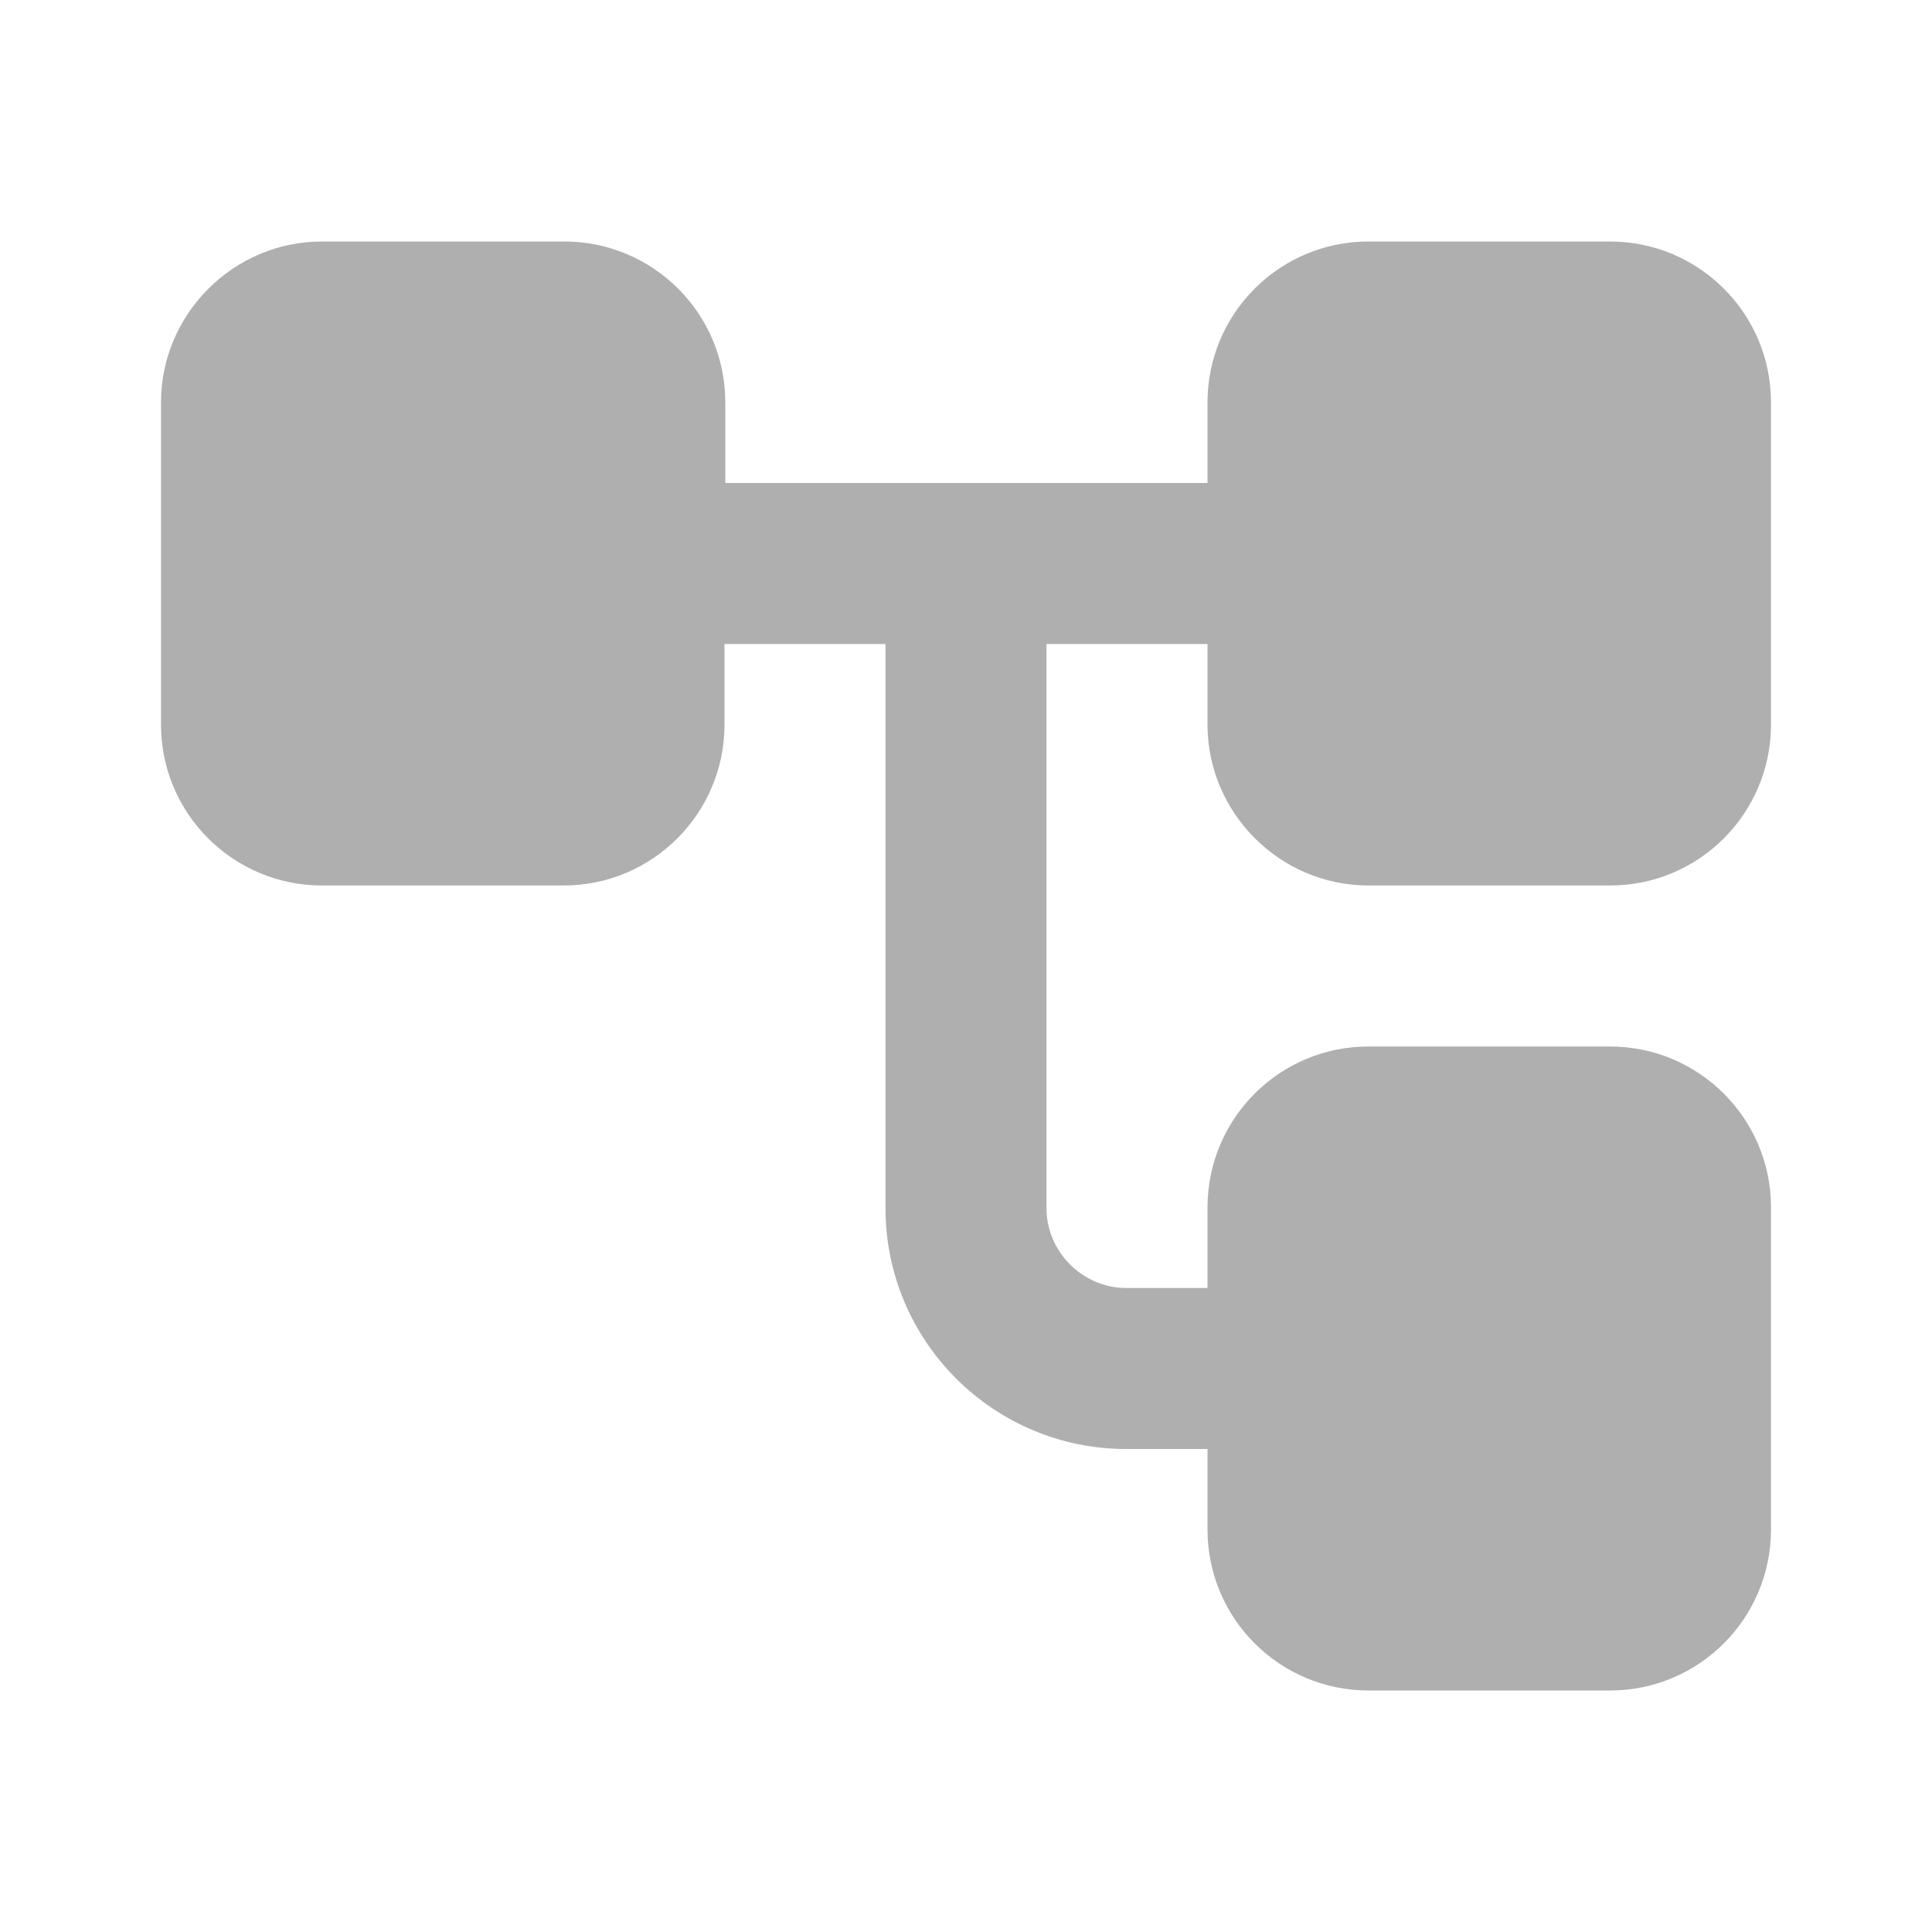
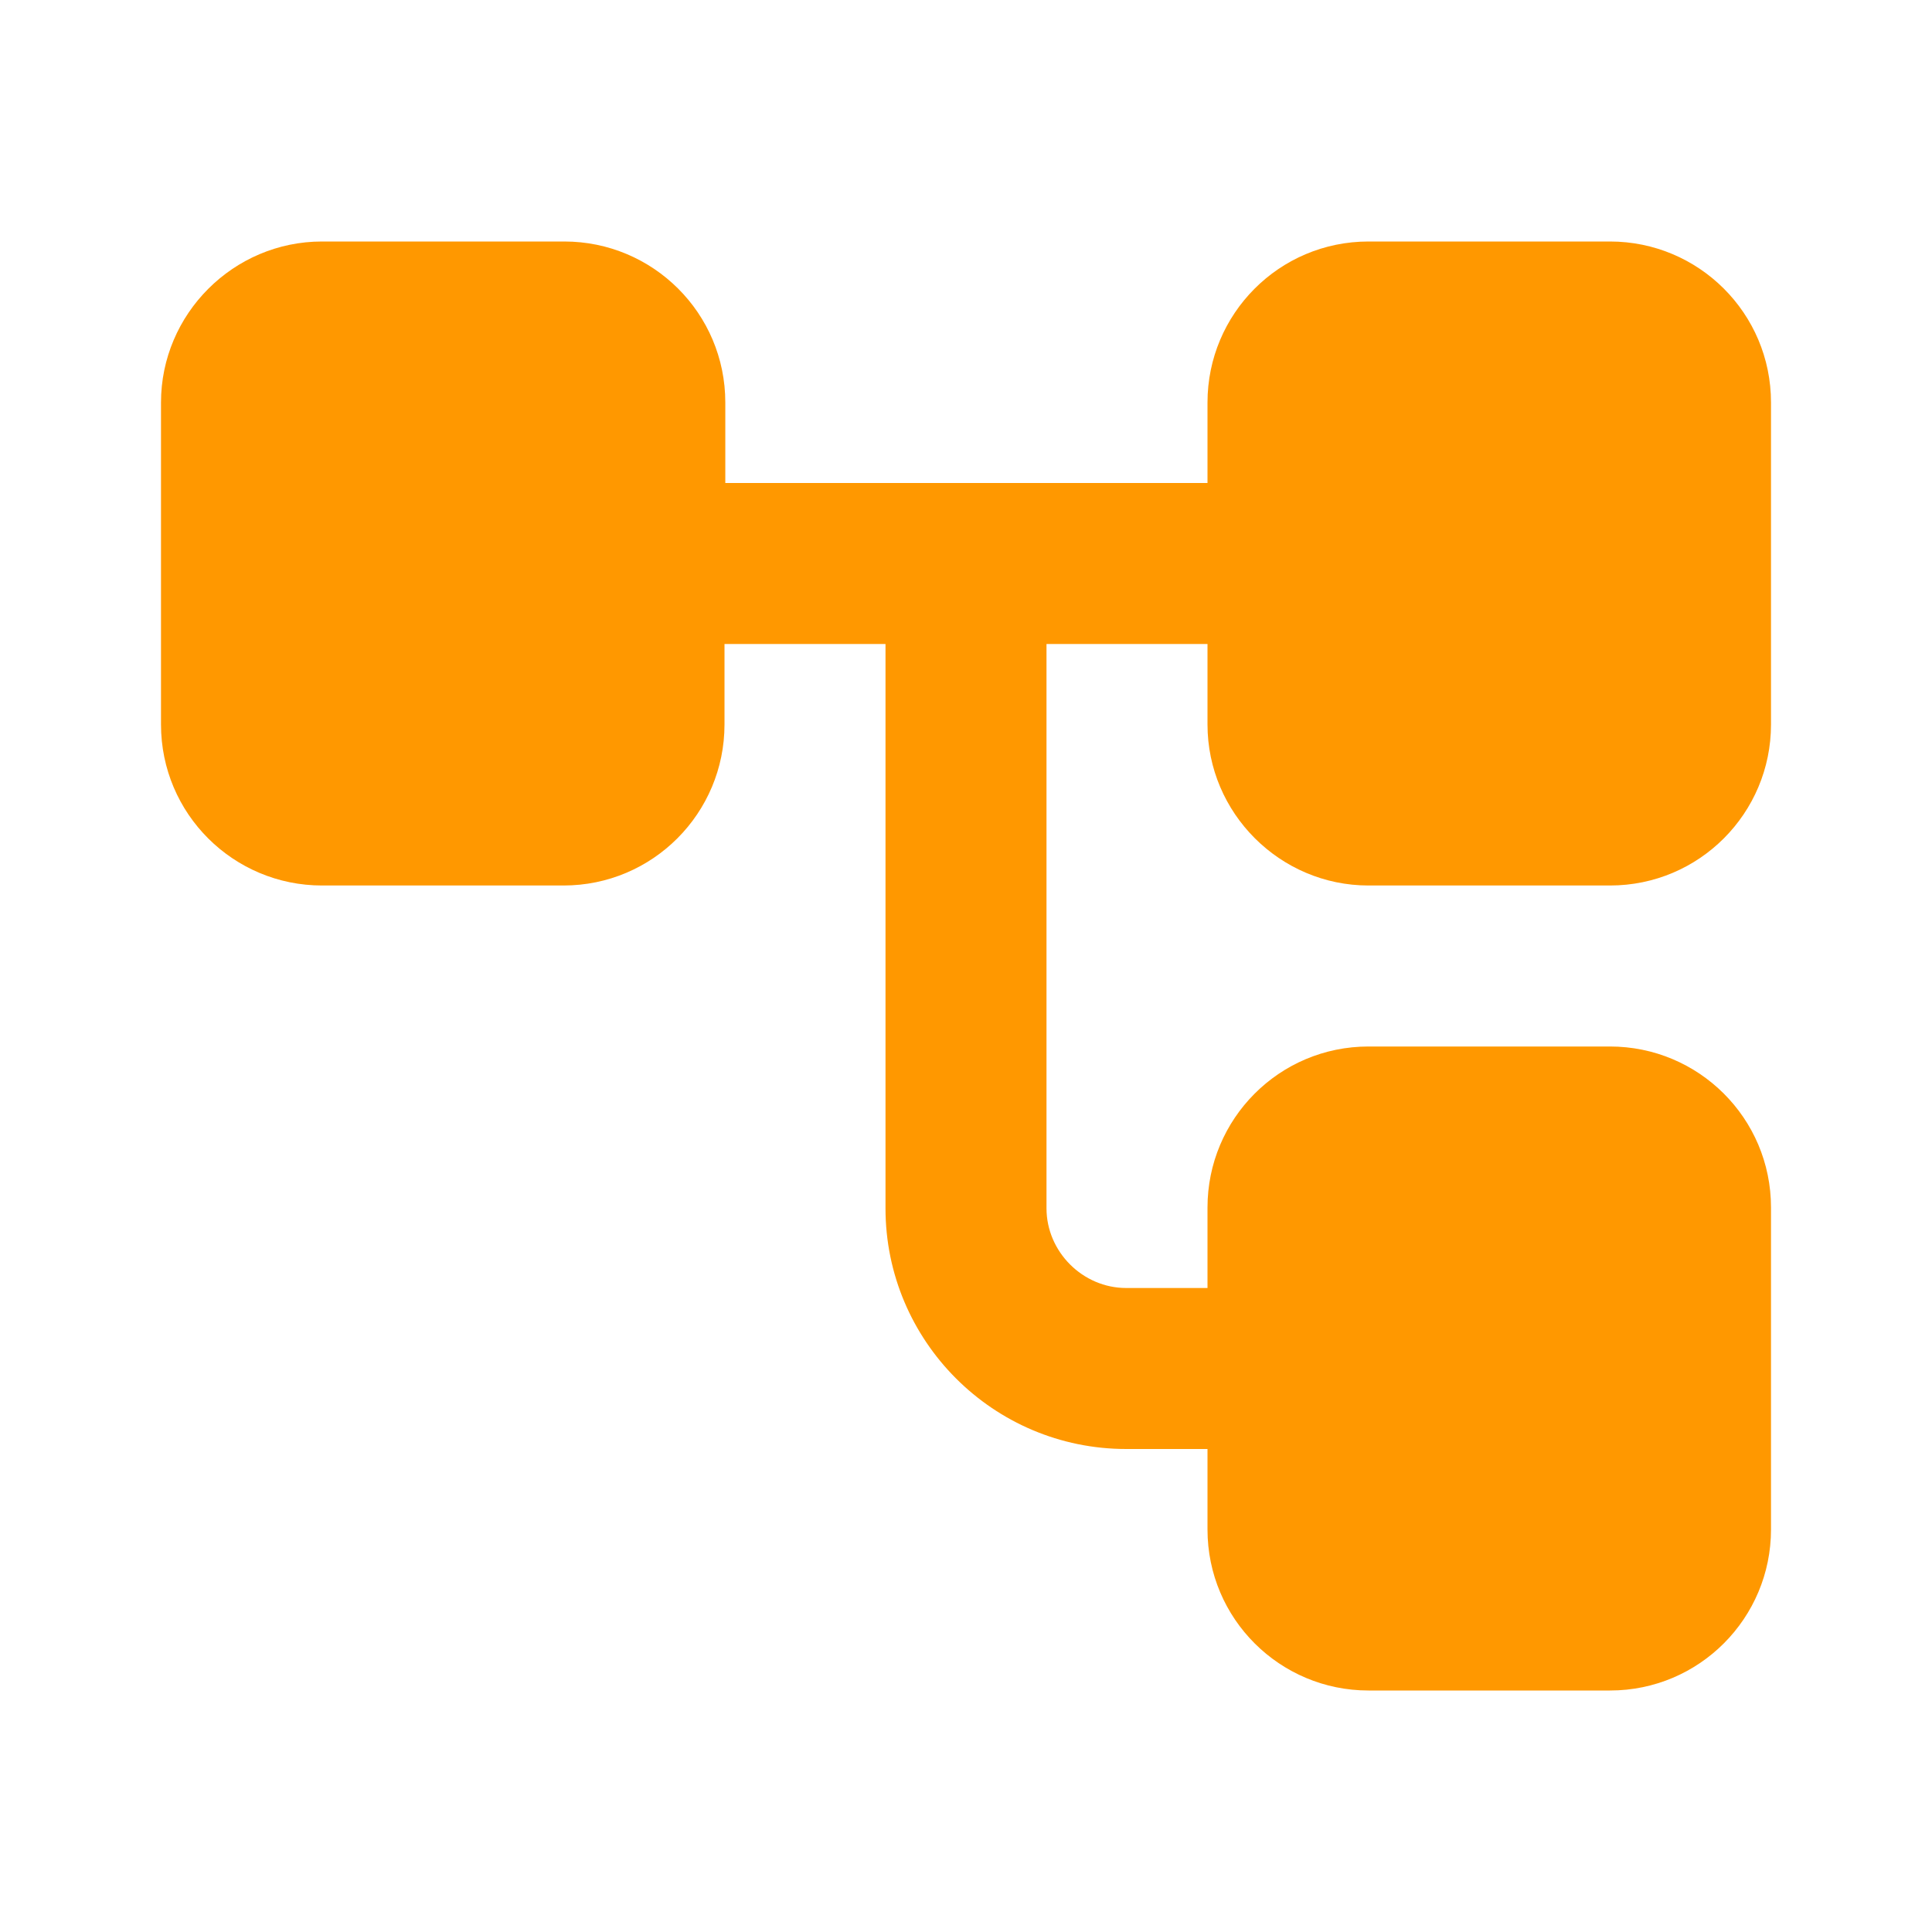
<svg xmlns="http://www.w3.org/2000/svg" enable-background="new 0 0 24 24" height="24" viewBox="0 0 24 24" width="24">
-   <path fill="#afafaf" d="M17,11h3c1.11,0,2-0.9,2-2V5c0-1.11-0.9-2-2-2h-3c-1.11,0-2,0.9-2,2v1H9.01V5c0-1.11-0.9-2-2-2H4C2.9,3,2,3.9,2,5v4 c0,1.11,0.9,2,2,2h3c1.11,0,2-0.9,2-2V8H11v7.01c0,1.65,1.34,2.99,2.99,2.99H15v1c0,1.11,0.9,2,2,2h3c1.11,0,2-0.9,2-2v-4 c0-1.11-0.9-2-2-2h-3c-1.11,0-2,0.9-2,2v1h-1.01C13.45,16,13,15.55,13,15.01V8h2v1C15,10.1,15.9,11,17,11z" />
+   <path fill="#FF9800" d="M17,11h3c1.11,0,2-0.9,2-2V5c0-1.11-0.9-2-2-2h-3c-1.11,0-2,0.9-2,2v1H9.01V5c0-1.11-0.9-2-2-2H4C2.9,3,2,3.9,2,5v4 c0,1.11,0.9,2,2,2h3c1.11,0,2-0.9,2-2V8H11v7.01c0,1.65,1.34,2.99,2.99,2.99H15v1c0,1.11,0.9,2,2,2h3c1.11,0,2-0.9,2-2v-4 c0-1.11-0.9-2-2-2h-3c-1.11,0-2,0.9-2,2v1h-1.01C13.45,16,13,15.55,13,15.01V8h2v1C15,10.1,15.9,11,17,11z" />
</svg>
